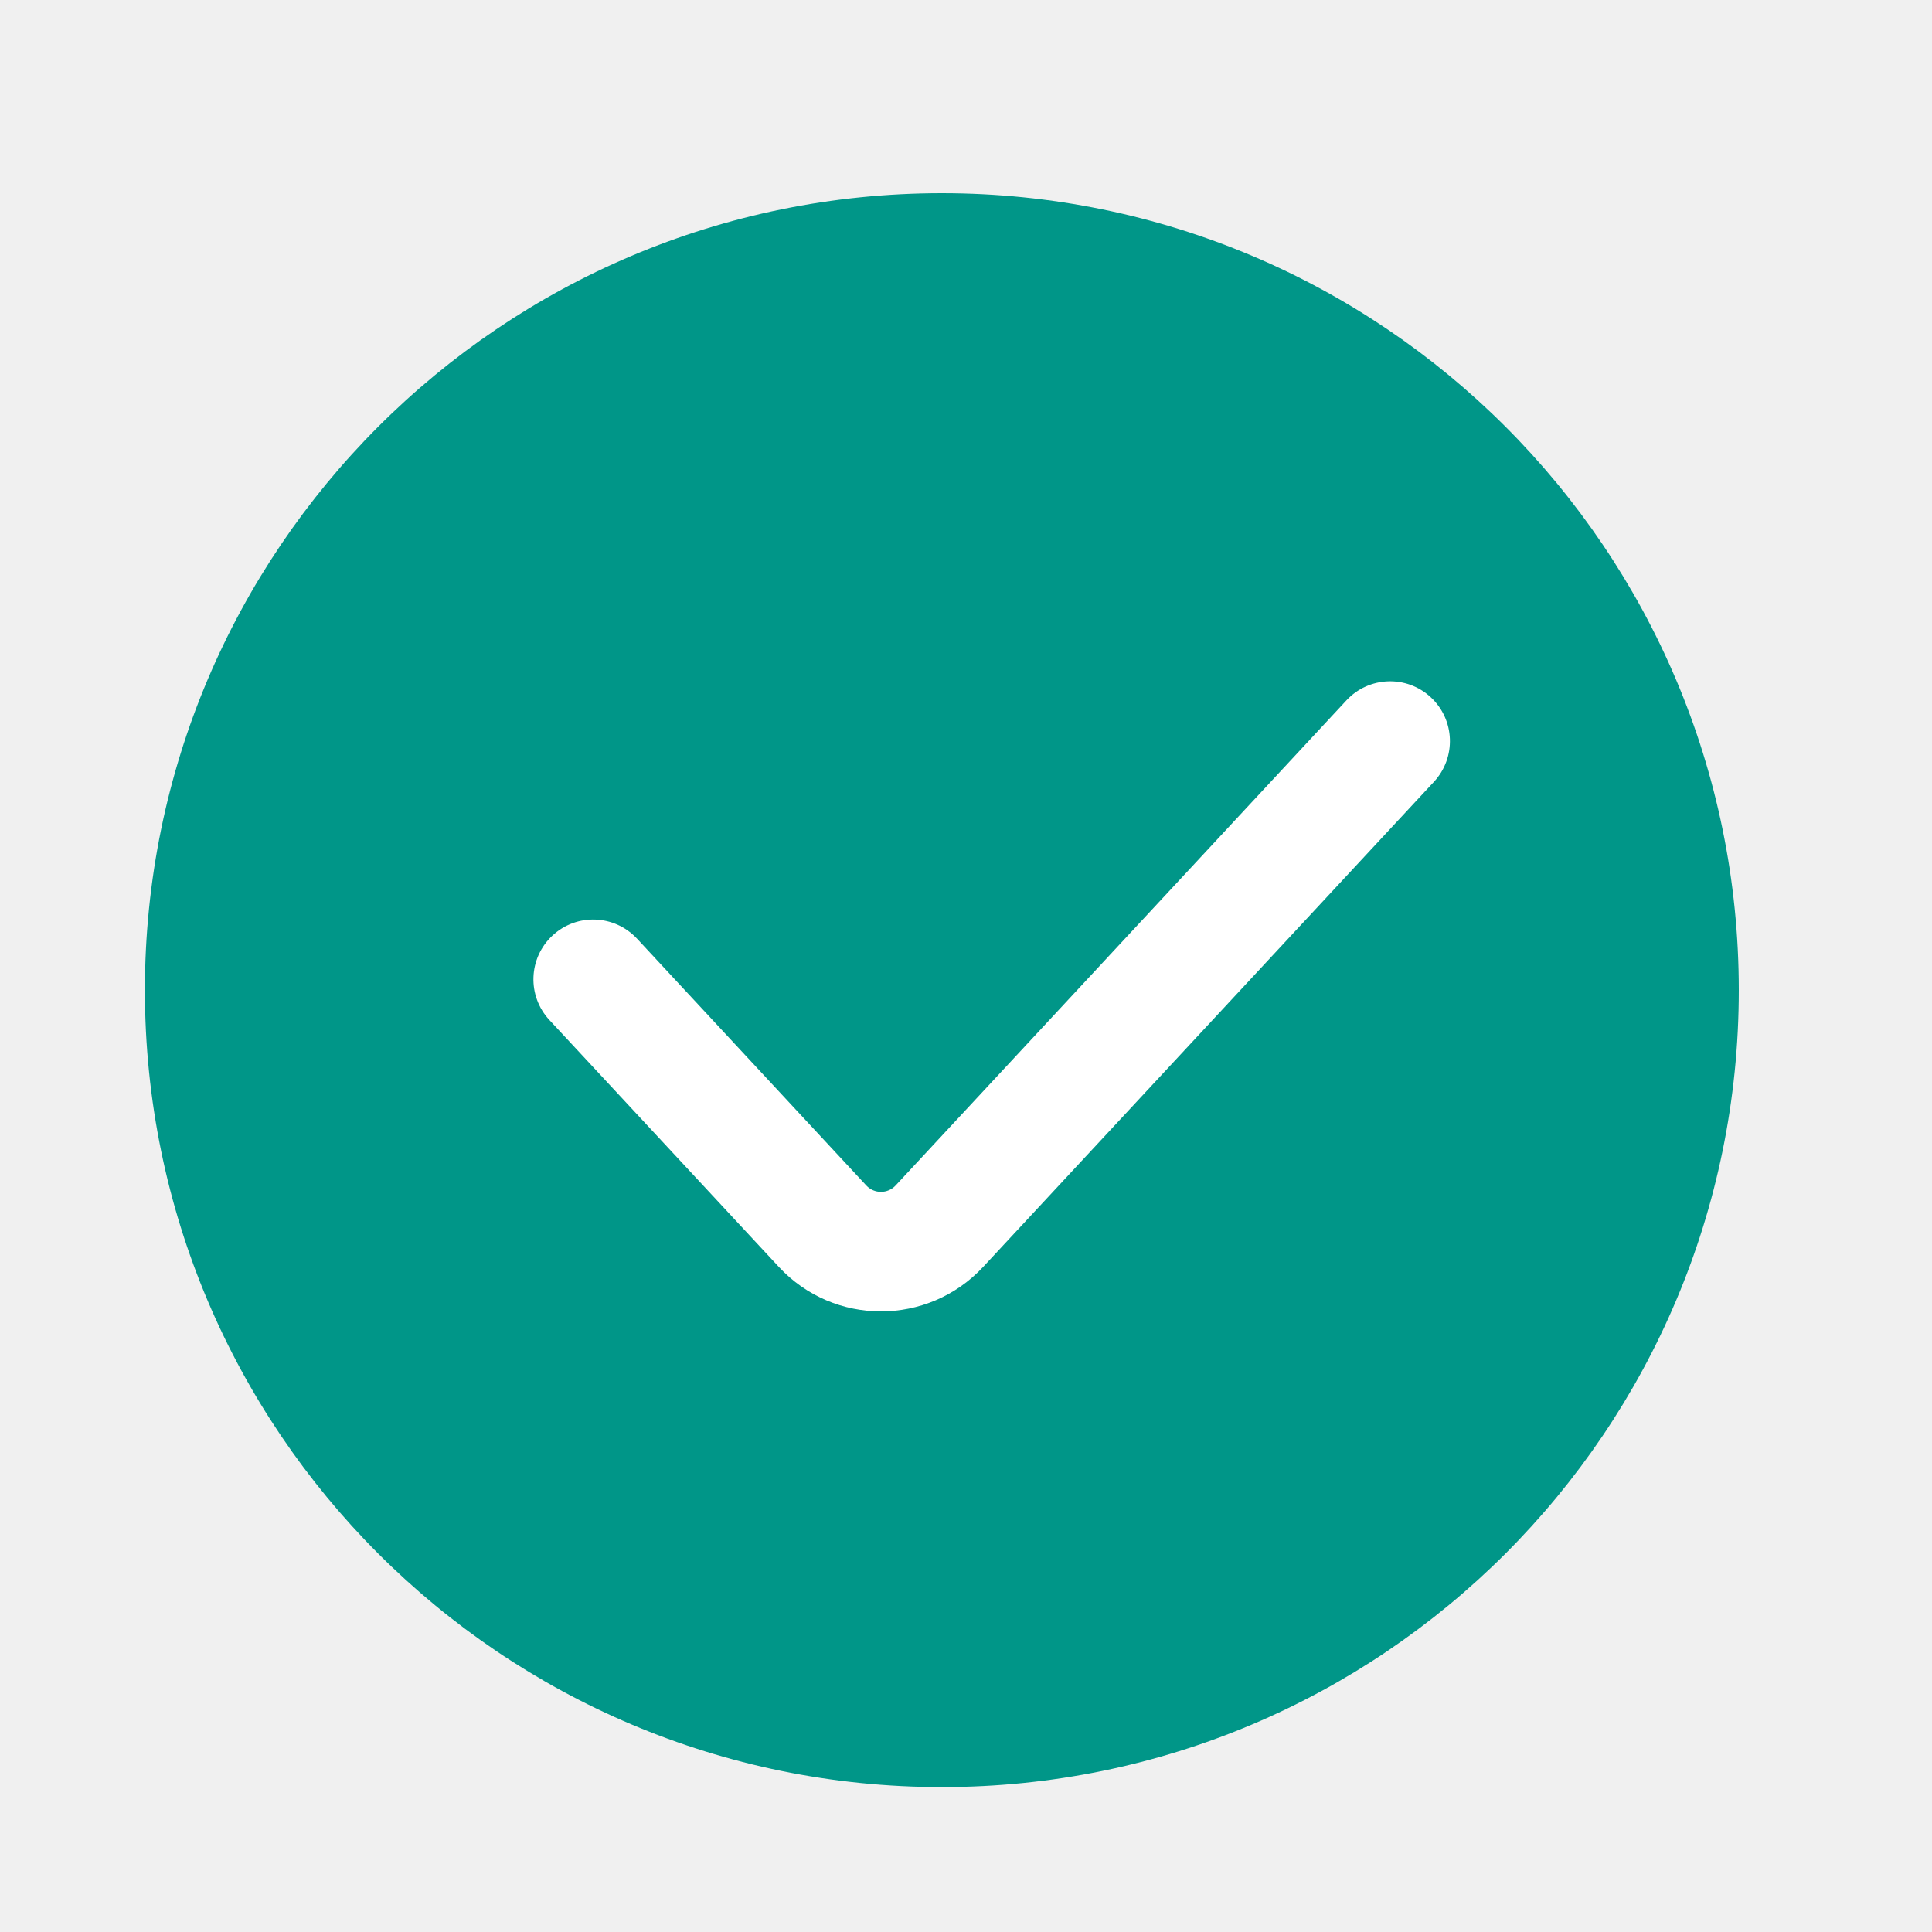
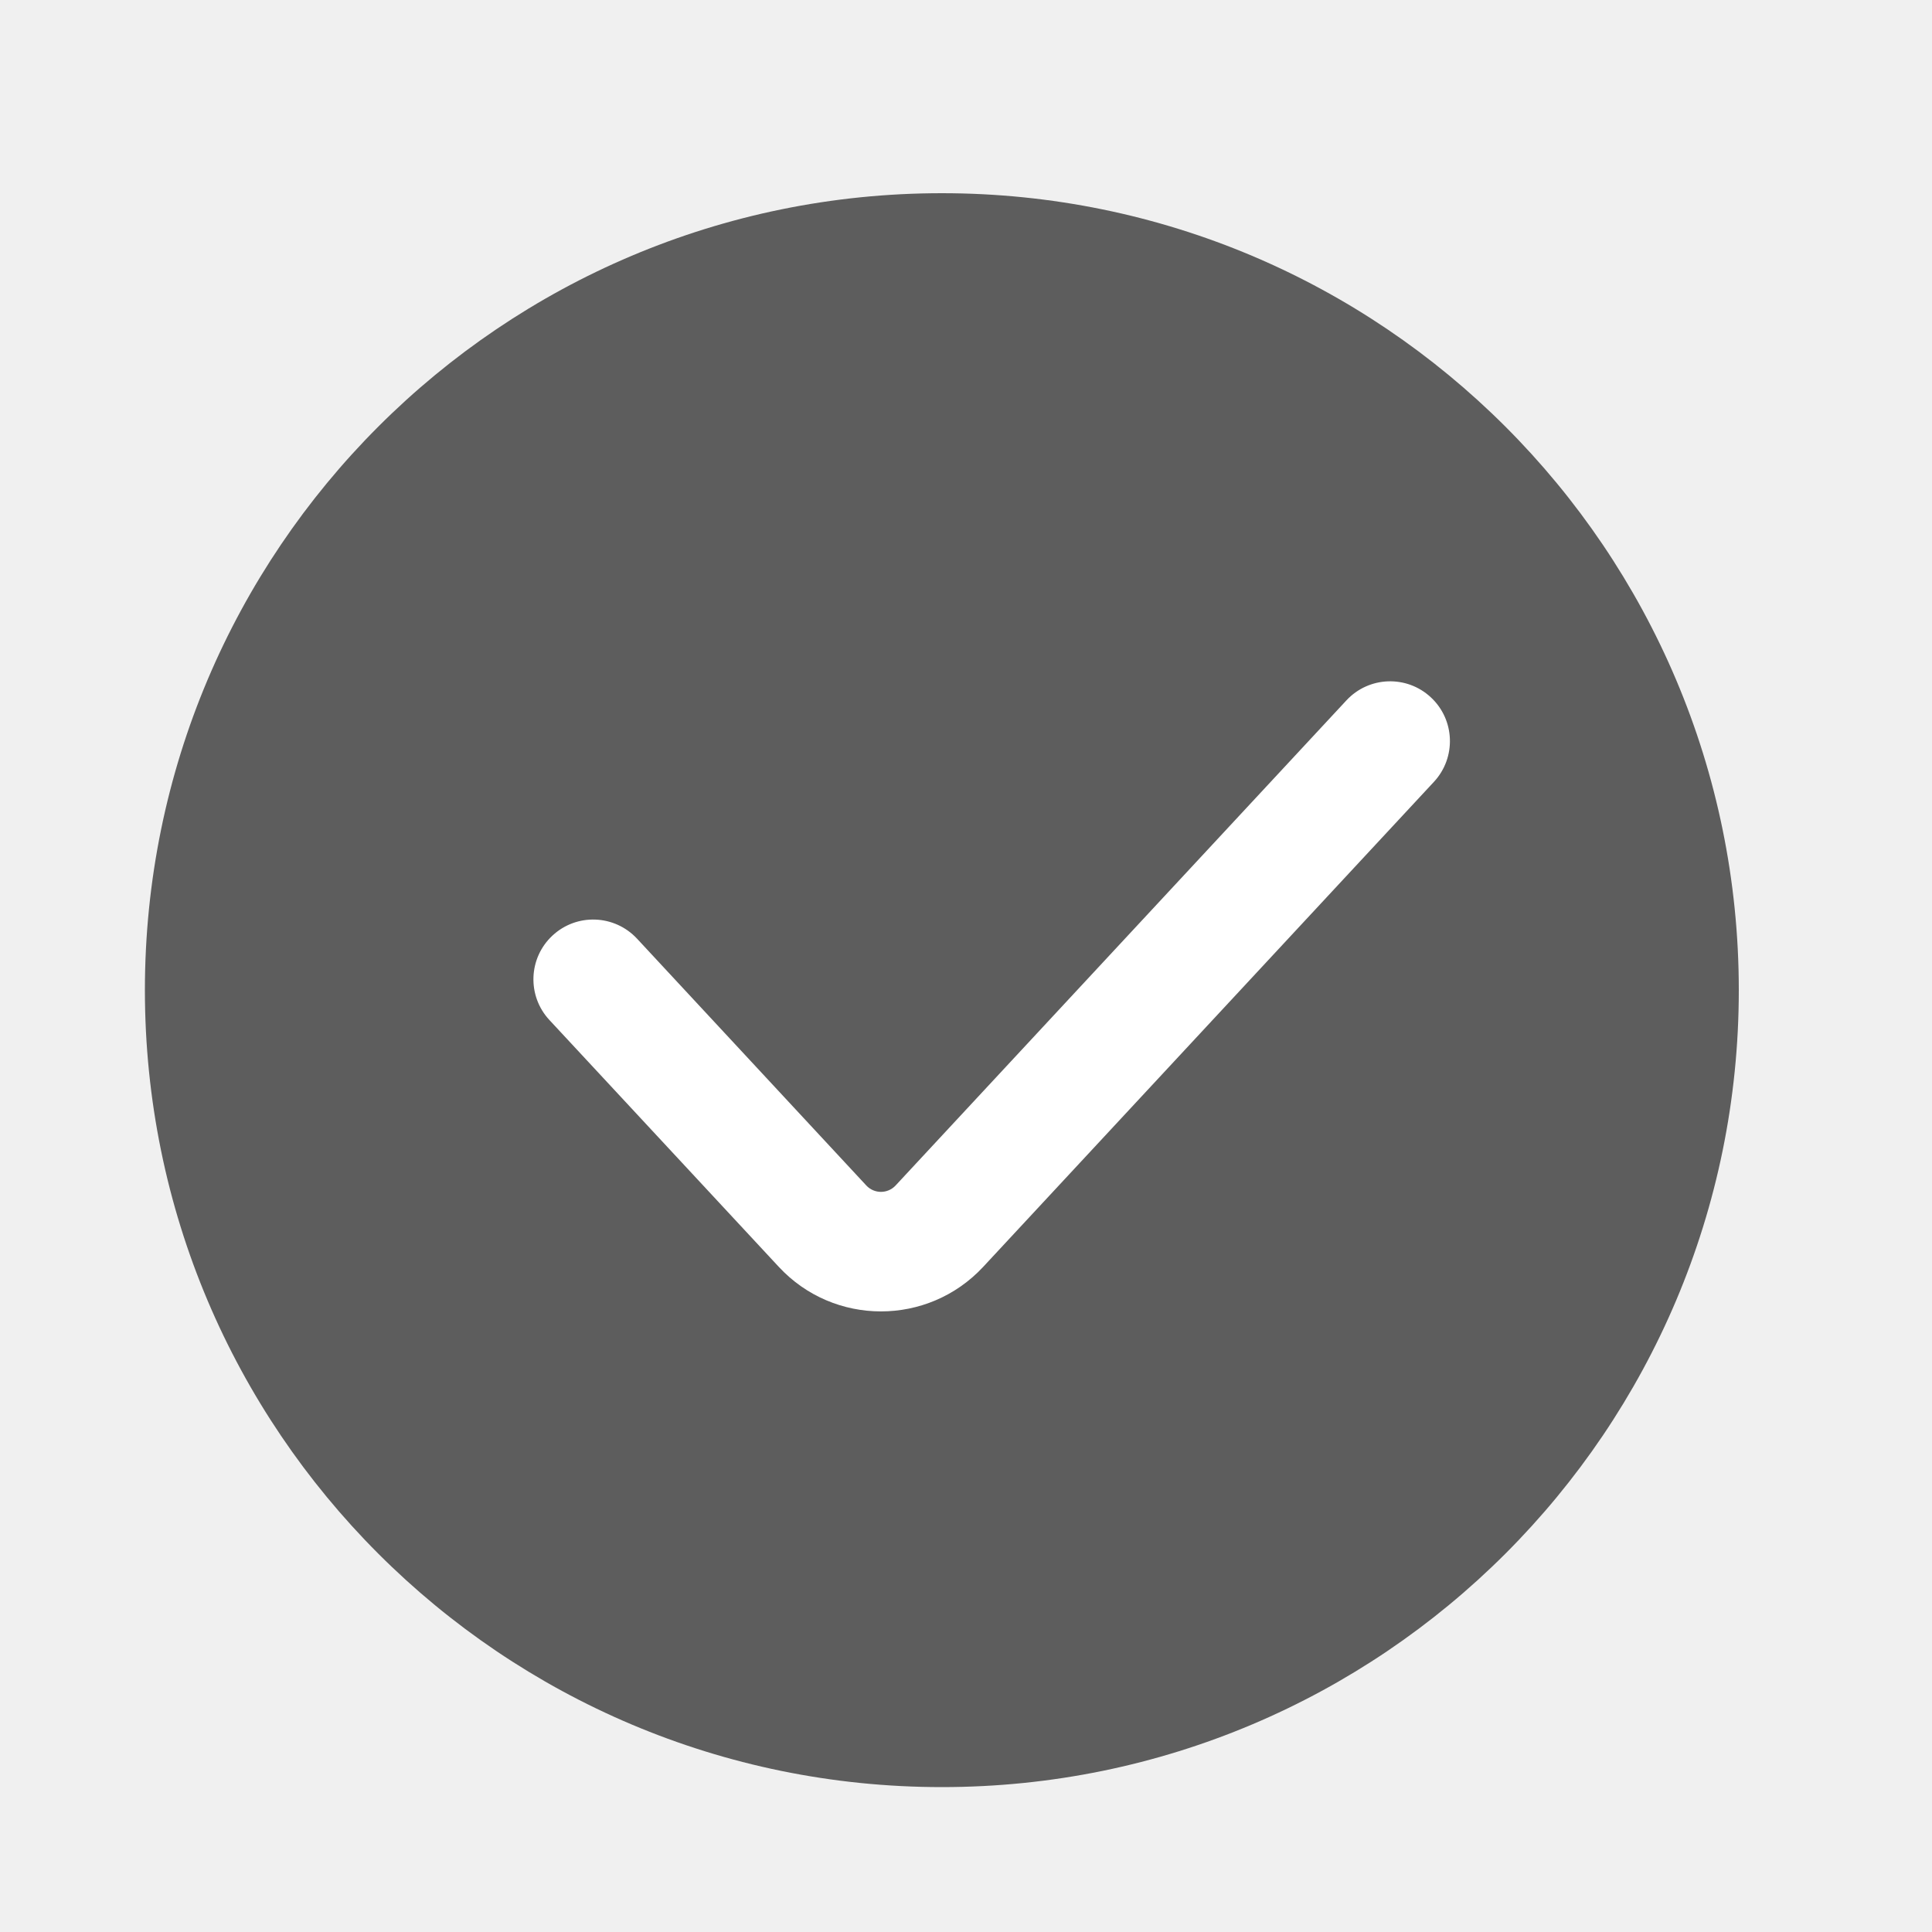
<svg xmlns="http://www.w3.org/2000/svg" width="24" height="24" viewBox="0 0 24 24" fill="none">
-   <path fill-rule="evenodd" clip-rule="evenodd" d="M1.8 12.3C1.8 6.832 6.232 2.4 11.7 2.4C17.168 2.4 21.6 6.832 21.6 12.3C21.6 17.768 17.168 22.2 11.7 22.2C6.232 22.2 1.8 17.768 1.8 12.3Z" fill="#009688" />
+   <path fill-rule="evenodd" clip-rule="evenodd" d="M1.8 12.3C1.8 6.832 6.232 2.4 11.7 2.4C17.168 2.4 21.6 6.832 21.6 12.3C21.6 17.768 17.168 22.2 11.7 22.2C6.232 22.2 1.8 17.768 1.8 12.3Z" fill="#5D5D5D" />
  <path fill-rule="evenodd" clip-rule="evenodd" d="M17.774 8.662C18.075 8.941 18.092 9.411 17.813 9.712L12.213 15.738C11.527 16.475 10.36 16.475 9.675 15.738L6.825 12.671C6.546 12.371 6.563 11.901 6.863 11.622C7.164 11.342 7.633 11.36 7.913 11.66L10.762 14.727C10.86 14.832 11.027 14.832 11.125 14.727L16.725 8.701C17.004 8.4 17.474 8.383 17.774 8.662Z" fill="white" />
</svg>
